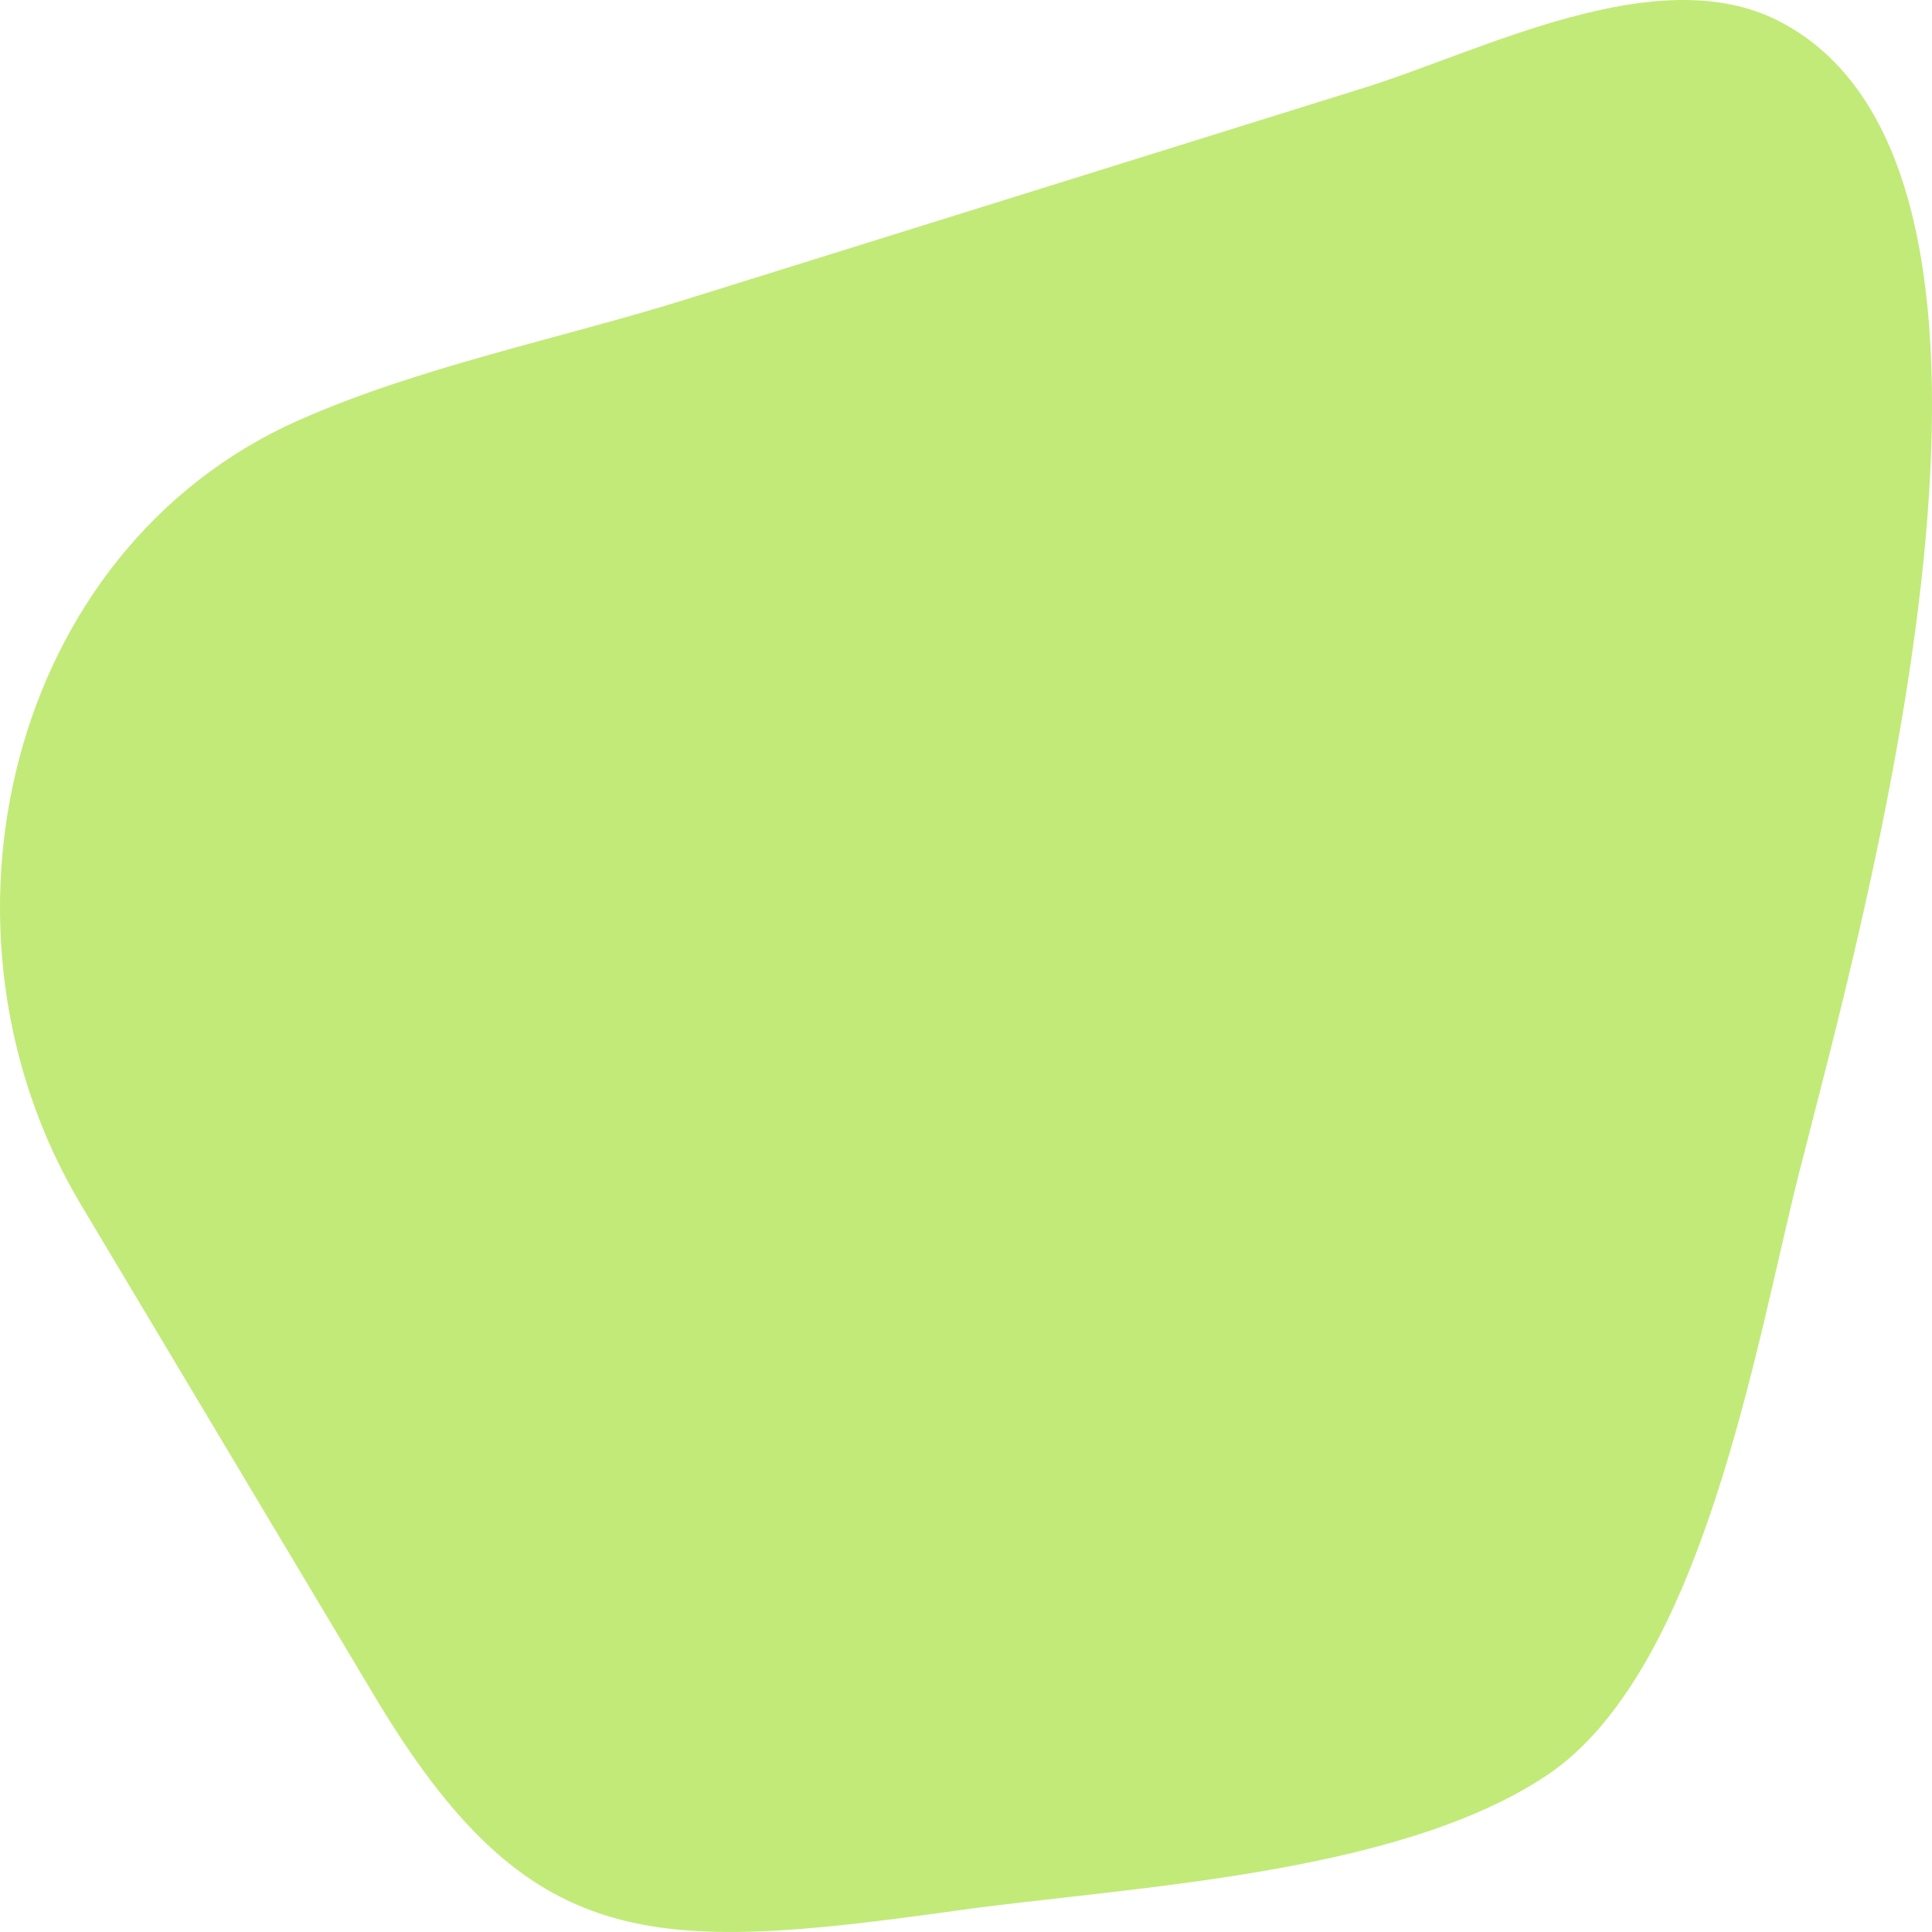
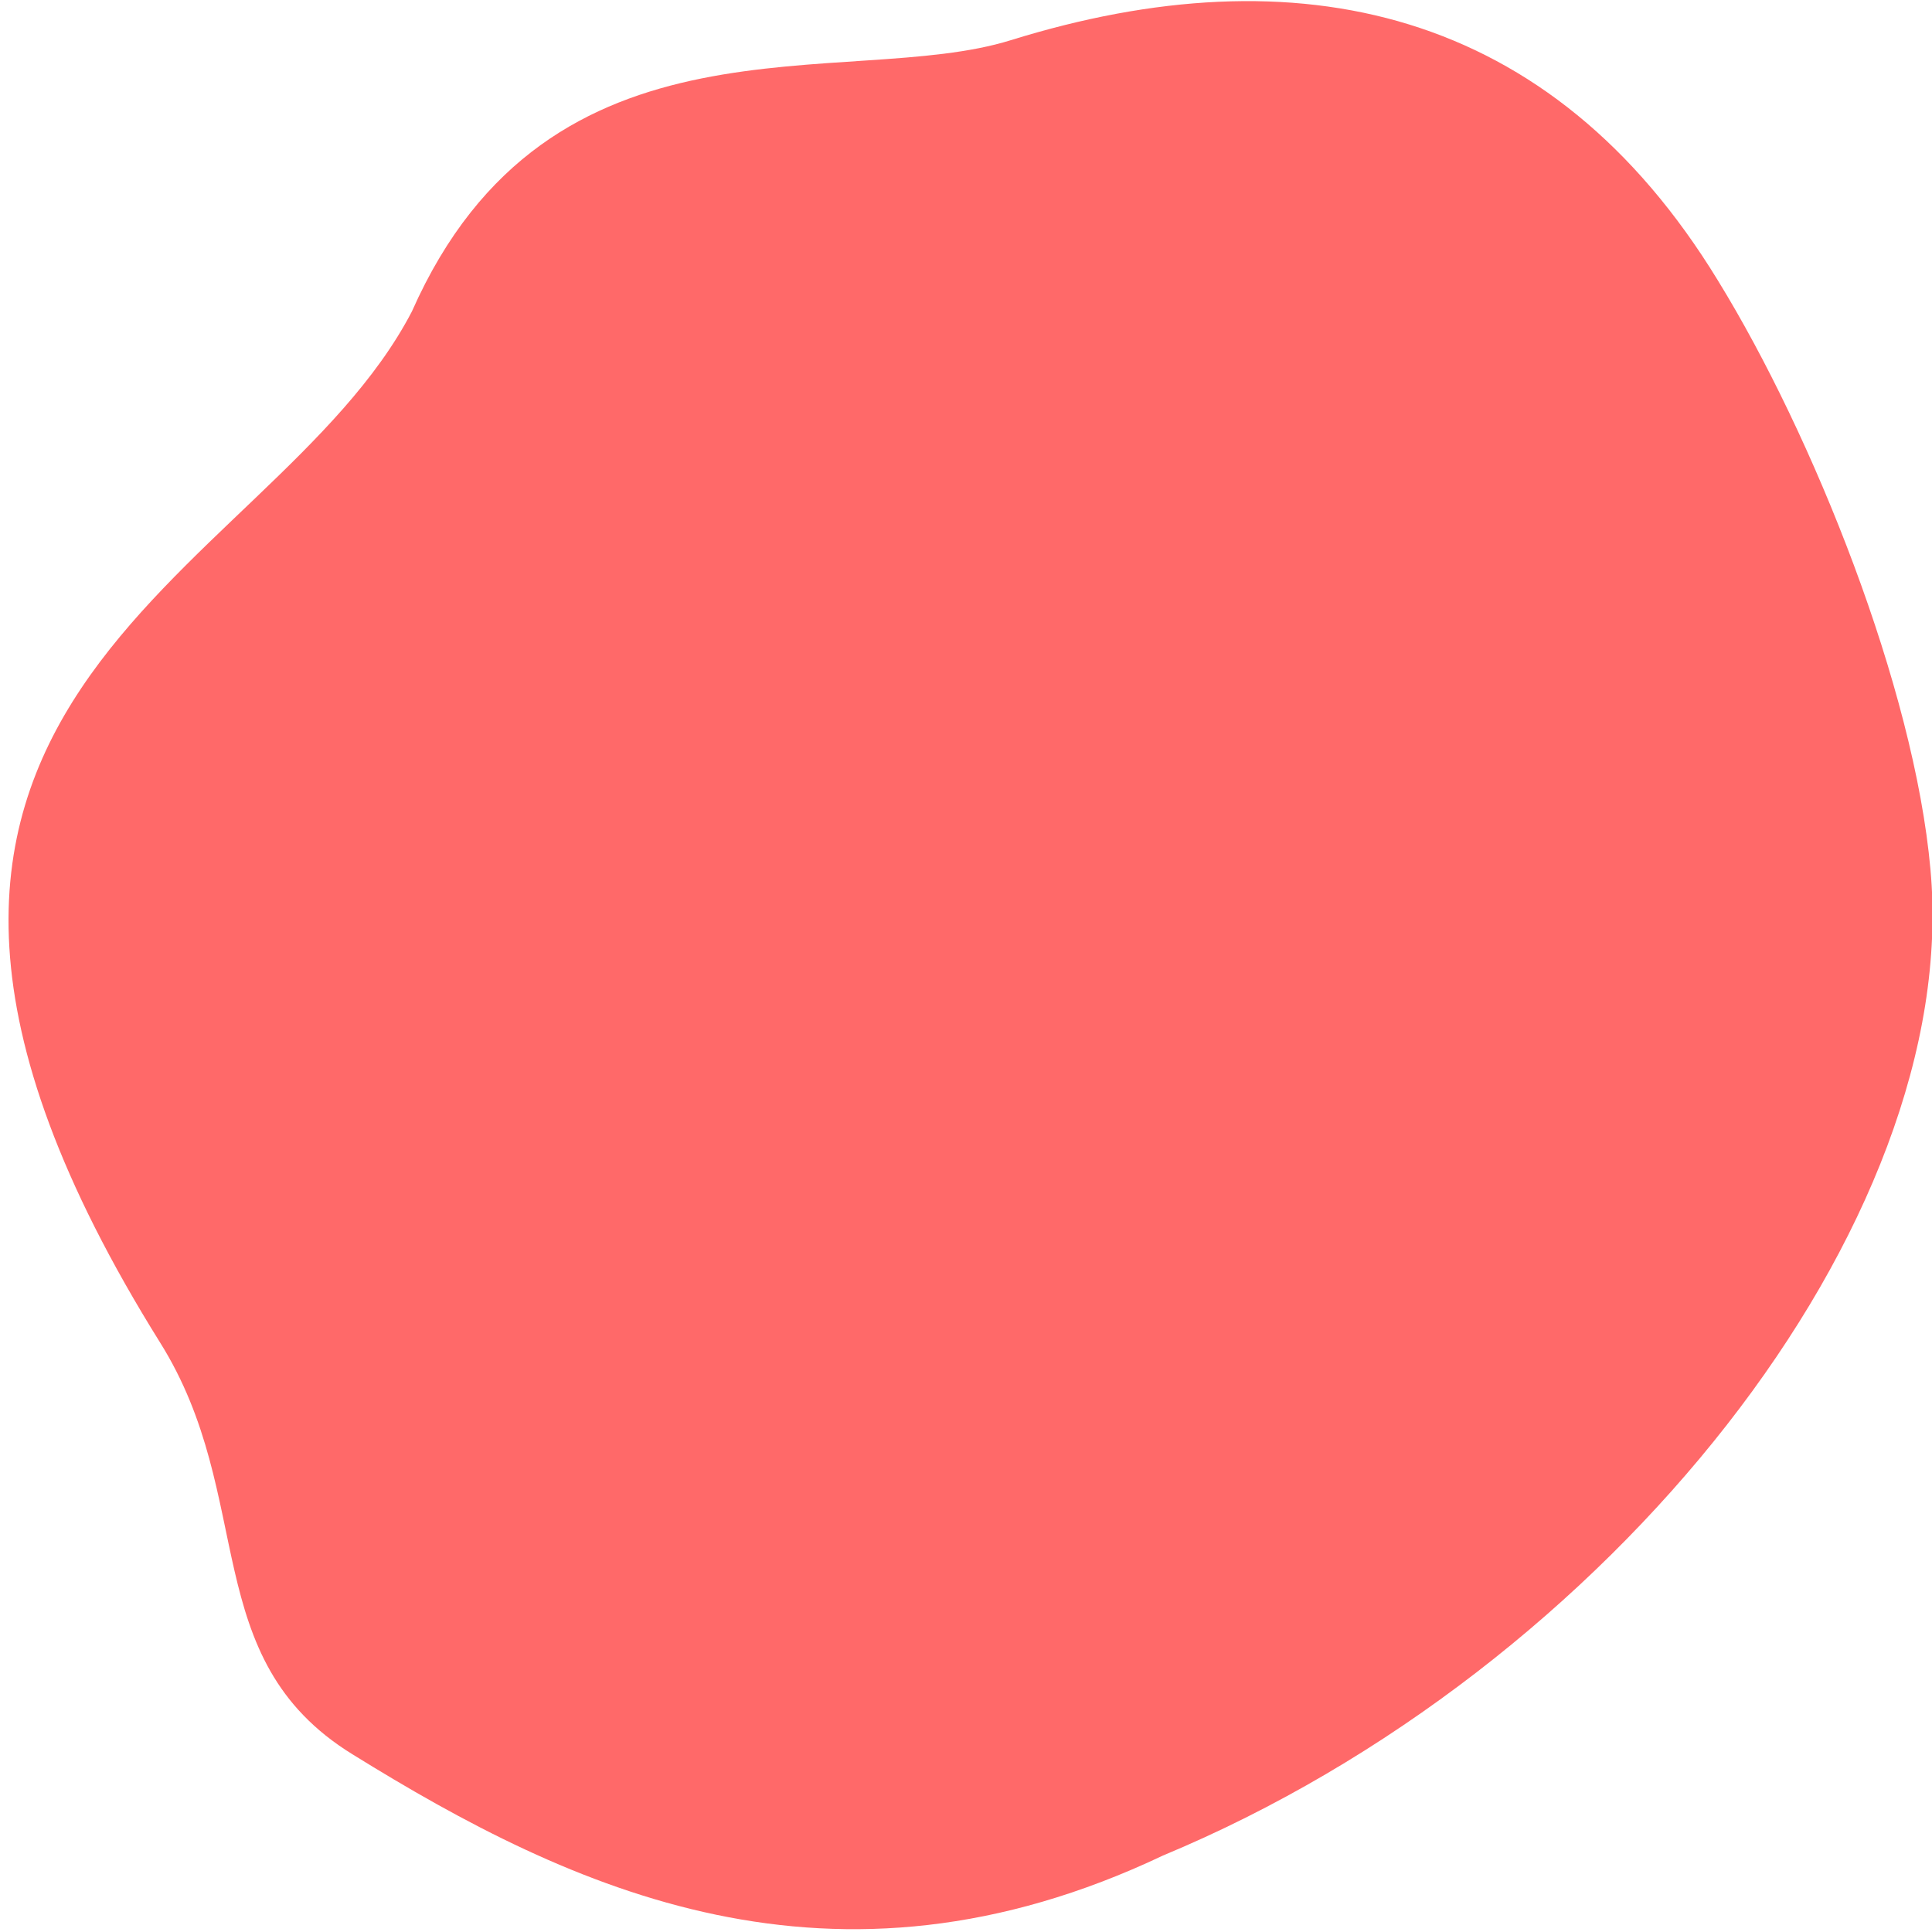
- <svg xmlns="http://www.w3.org/2000/svg" width="250" height="250" viewBox="0 0 250 250">
-   <g id="Layer_2" data-name="Layer 2">
-     <g id="Layer_1-2" data-name="Layer 1">
-       <path d="M10.468,155.877l37.988,63.588c19.93,33.362,35.553,33.32,75.146,27.786,22.267-3.112,57.035-4.501,76.539-17.514,20.205-13.481,27.111-56.005,32.641-77.887,8.019-31.738,35.795-129.511-2.631-149.138-15.704-8.021-38.205,3.837-53.656,8.657l-87.819,27.399C72.45,43.83,54.301,47.453,38.697,54.361.981,71.059-10.694,120.454,10.468,155.877Z" style="fill: #C2EA78" />
+ <svg xmlns="http://www.w3.org/2000/svg" version="1.1" id="圖層_1" x="0px" y="0px" viewBox="0 0 250 250" style="enable-background:new 0 0 250 250;" xml:space="preserve">
+   <style type="text/css">
+ 	.st0{fill:#FF6969;}
+ </style>
+   <g id="Layer_2">
+     <g id="Layer_1-2">
+       <path class="st0" d="M53.3,40.3C34.8,75.9-31.4,90.2,20.7,173.7c12.6,20.1,4.8,40.9,24.9,53.3c28.4,17.6,62.1,33.4,104.9,13.1    c57.9-24.1,103.5-81.9,99.3-127.6c-2.1-23.5-15.2-56.2-27.5-76.2C200.7,0.9,167.8-6.3,130.8,5.2C109.6,11.8,71.1,0.1,53.3,40.3z" />
    </g>
  </g>
</svg>
